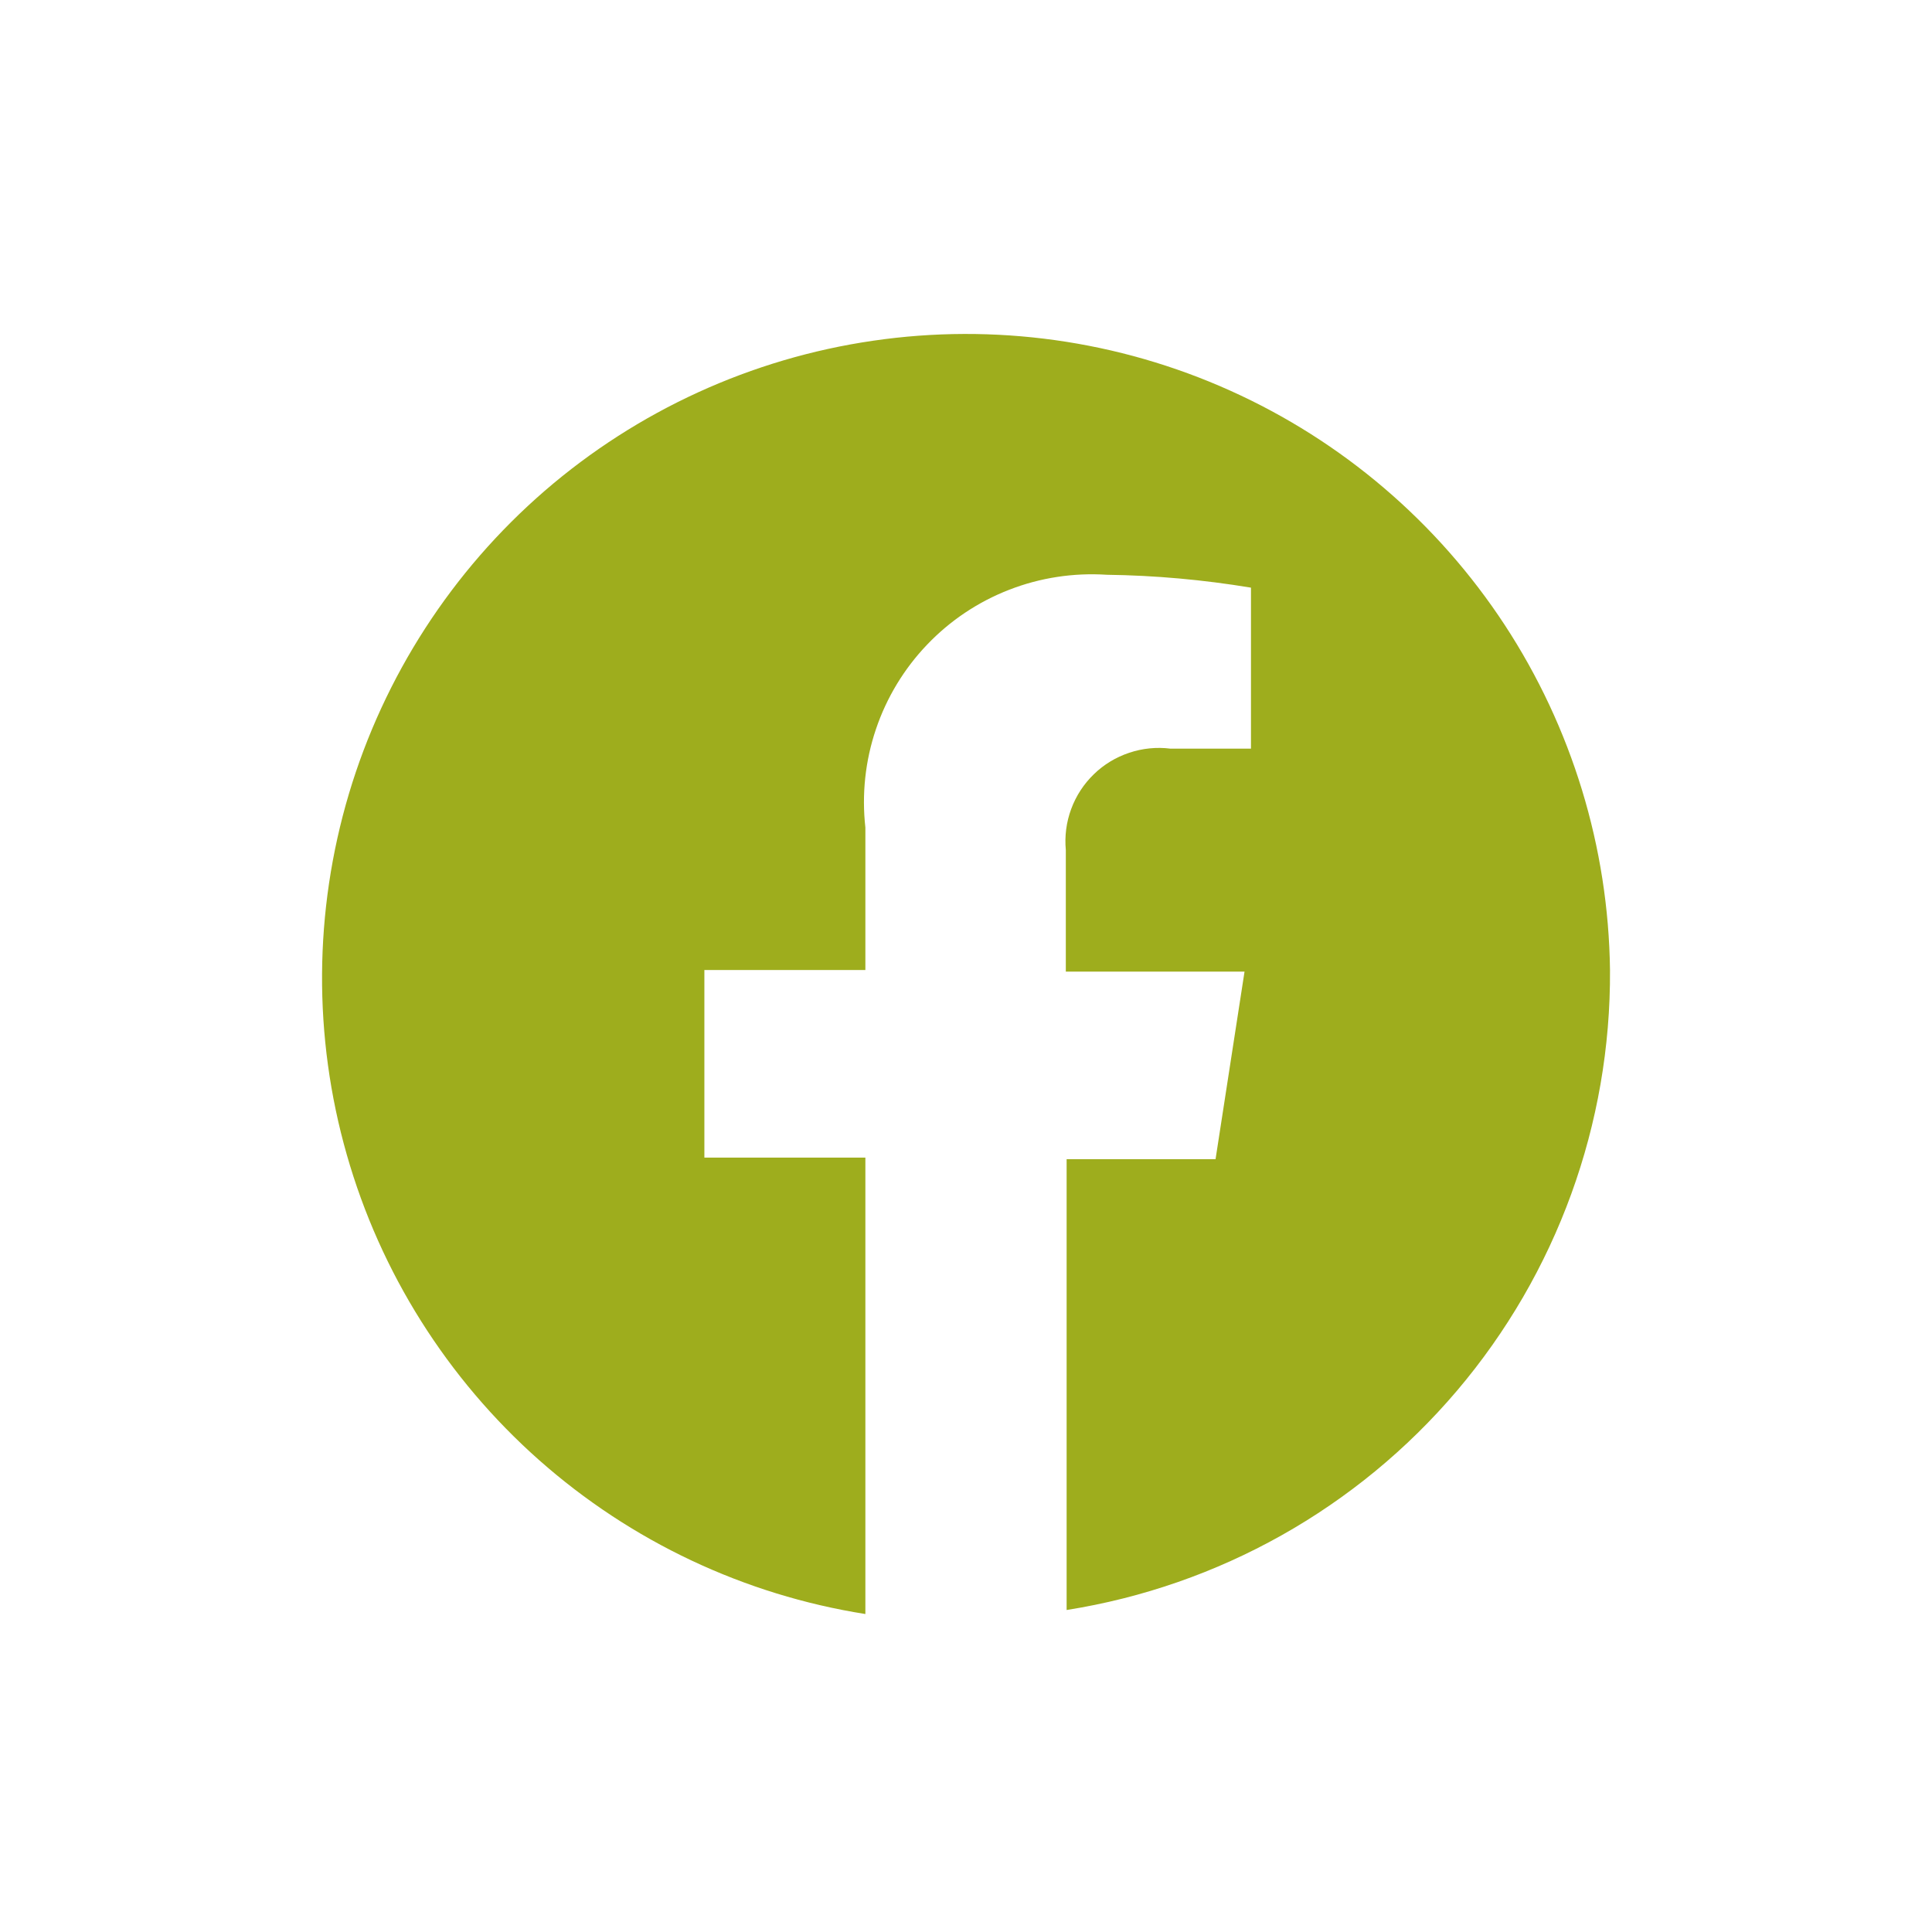
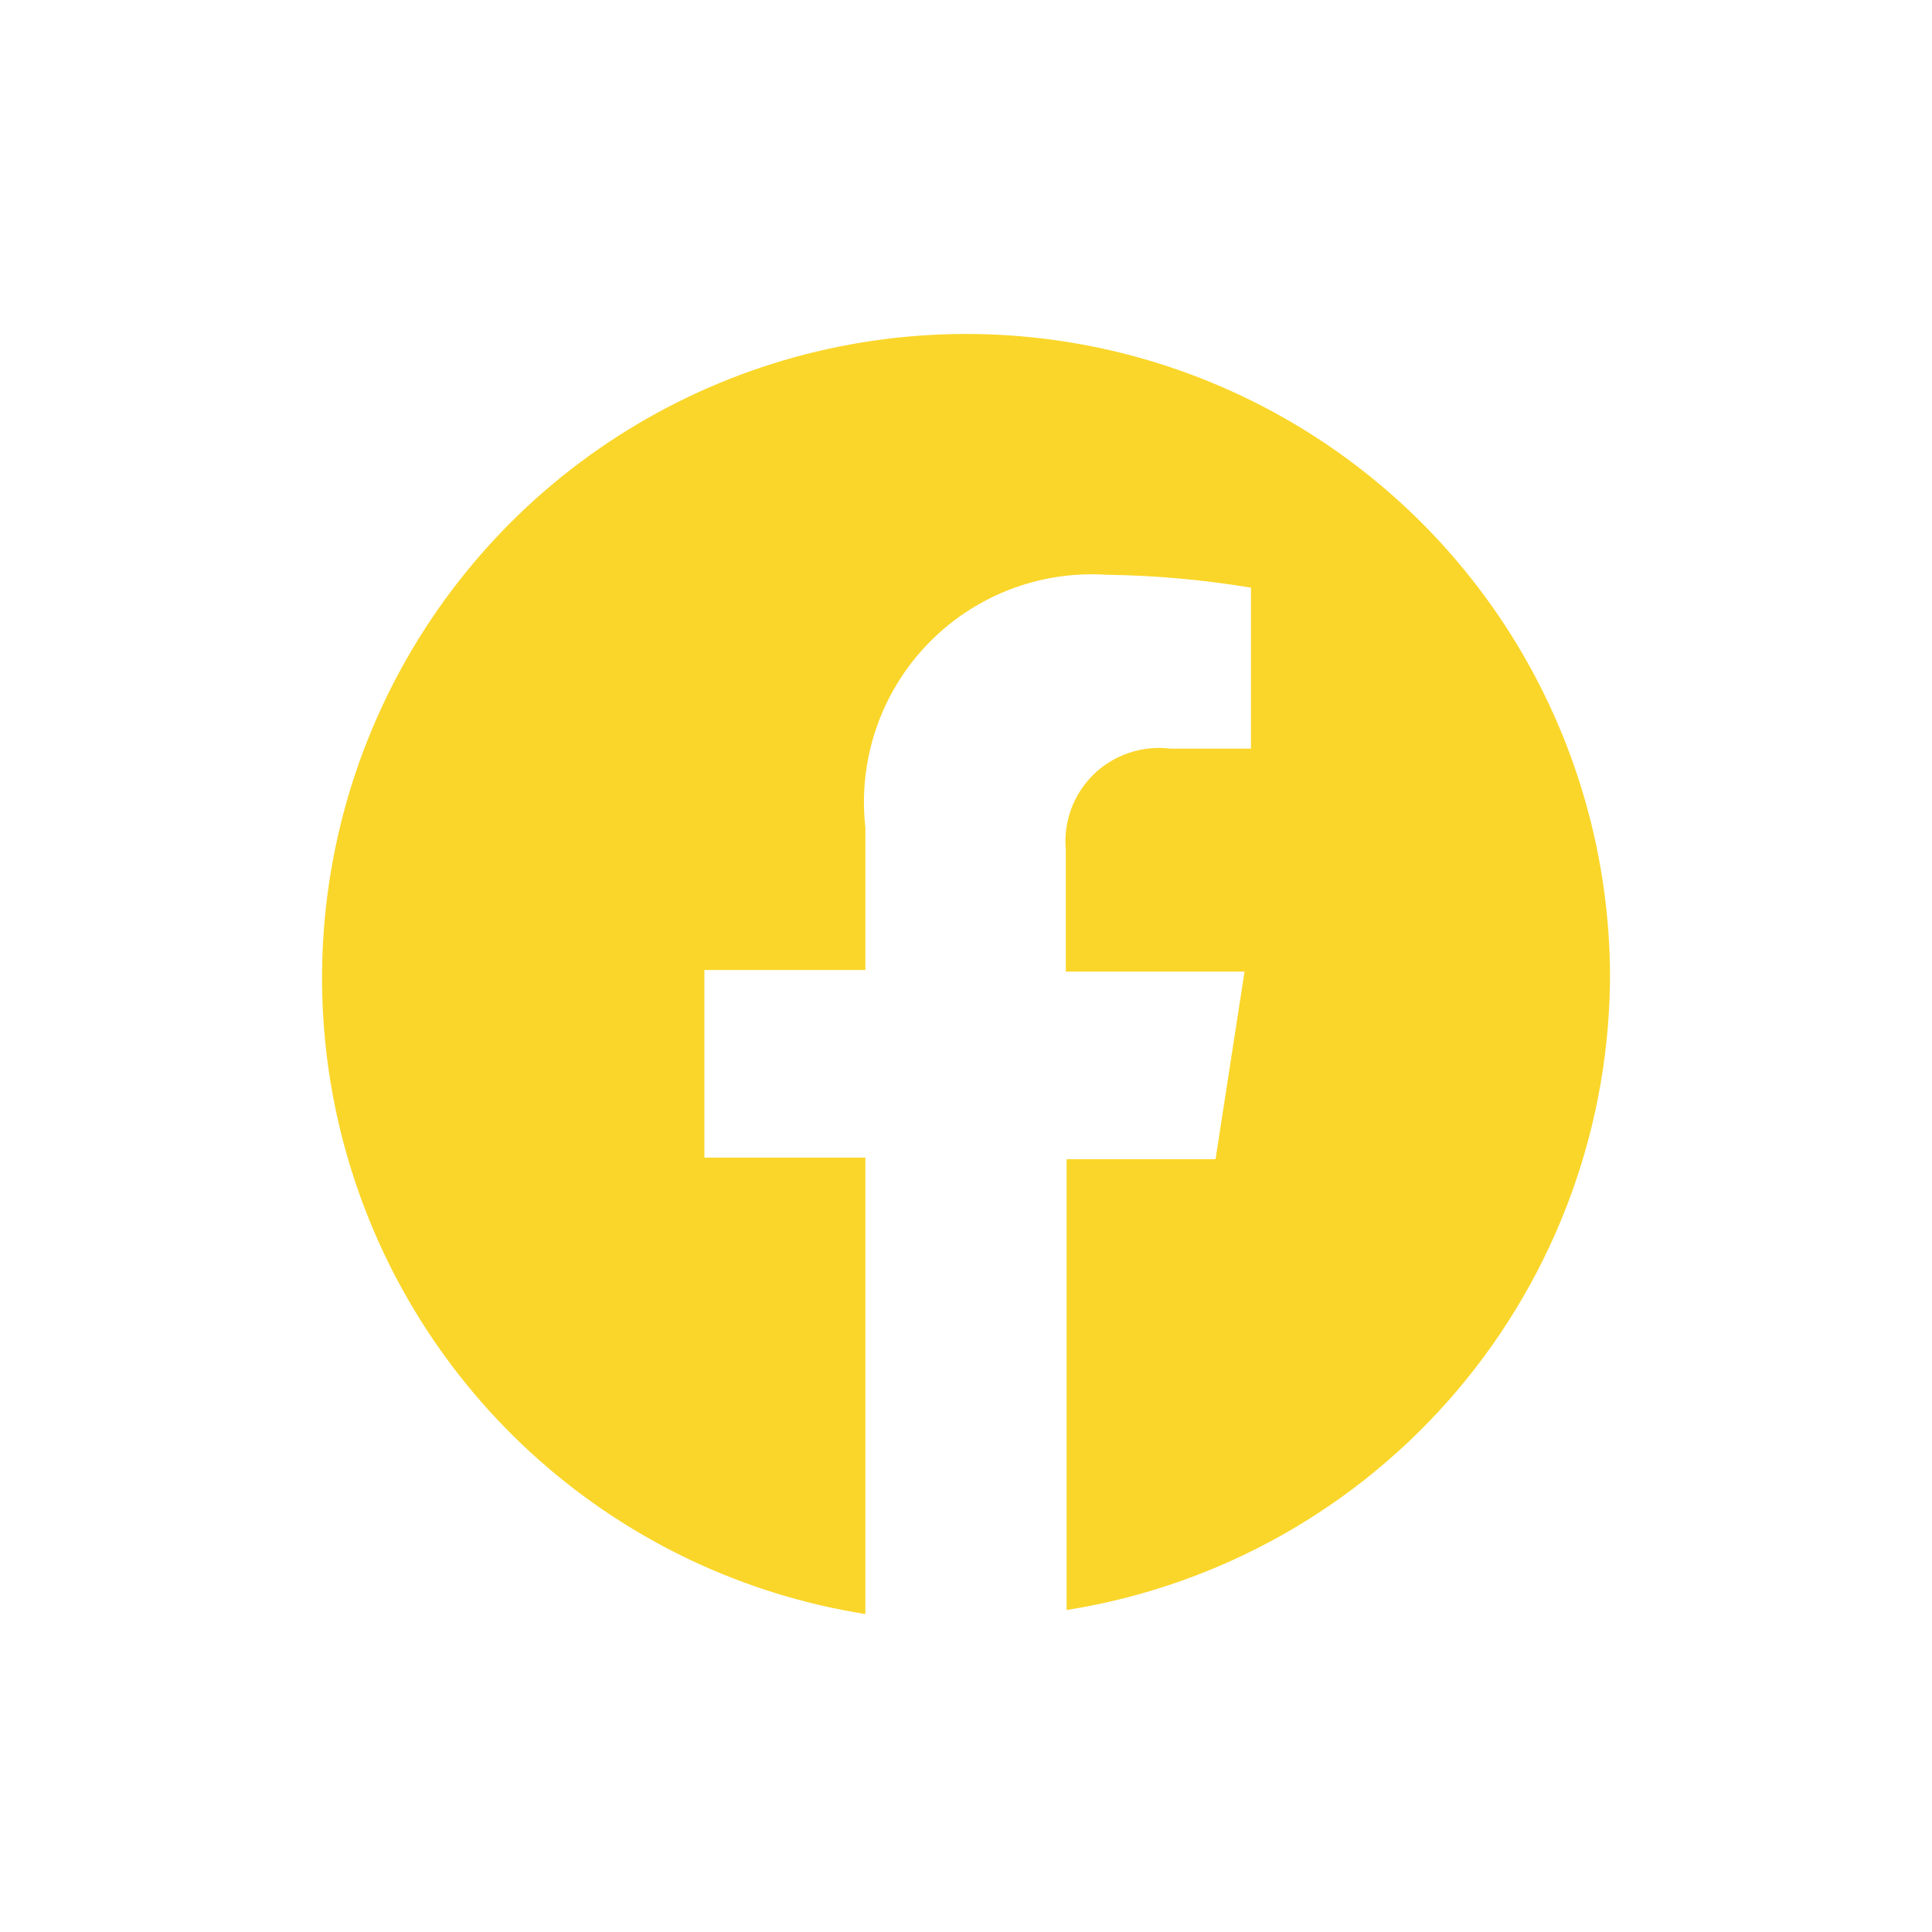
<svg xmlns="http://www.w3.org/2000/svg" width="800px" height="800px" viewBox="0 0 24 24" fill="none">
-   <path d="M20 12.05C19.981 10.525 19.527 9.038 18.692 7.763C17.856 6.488 16.673 5.478 15.283 4.853C13.892 4.227 12.352 4.012 10.843 4.233C9.335 4.453 7.921 5.1 6.767 6.097C5.614 7.095 4.77 8.401 4.334 9.862C3.899 11.323 3.889 12.878 4.308 14.344C4.726 15.81 5.555 17.126 6.696 18.137C7.838 19.148 9.244 19.812 10.75 20.05V14.38H8.75V12.05H10.75V10.28C10.704 9.868 10.748 9.452 10.881 9.059C11.013 8.667 11.23 8.308 11.516 8.009C11.802 7.709 12.15 7.476 12.537 7.326C12.922 7.176 13.337 7.113 13.75 7.14C14.35 7.148 14.948 7.202 15.54 7.3V9.3H14.54C14.368 9.278 14.192 9.296 14.028 9.351C13.863 9.406 13.712 9.497 13.588 9.618C13.463 9.739 13.367 9.886 13.307 10.049C13.246 10.213 13.224 10.387 13.24 10.56V12.07H15.46L15.1 14.4H13.25V20C15.14 19.701 16.86 18.735 18.099 17.276C19.337 15.818 20.012 13.963 20 12.05Z" fill="#9EAD1D" />
+   <path d="M20 12.05C19.981 10.525 19.527 9.038 18.692 7.763C17.856 6.488 16.673 5.478 15.283 4.853C13.892 4.227 12.352 4.012 10.843 4.233C9.335 4.453 7.921 5.1 6.767 6.097C5.614 7.095 4.77 8.401 4.334 9.862C3.899 11.323 3.889 12.878 4.308 14.344C4.726 15.81 5.555 17.126 6.696 18.137C7.838 19.148 9.244 19.812 10.75 20.05V14.38H8.75V12.05H10.75V10.28C10.704 9.868 10.748 9.452 10.881 9.059C11.013 8.667 11.23 8.308 11.516 8.009C11.802 7.709 12.15 7.476 12.537 7.326C12.922 7.176 13.337 7.113 13.75 7.14C14.35 7.148 14.948 7.202 15.54 7.3V9.3H14.54C14.368 9.278 14.192 9.296 14.028 9.351C13.863 9.406 13.712 9.497 13.588 9.618C13.463 9.739 13.367 9.886 13.307 10.049C13.246 10.213 13.224 10.387 13.24 10.56V12.07H15.46L15.1 14.4H13.25V20C15.14 19.701 16.86 18.735 18.099 17.276C19.337 15.818 20.012 13.963 20 12.05Z" fill="#FAD62A" />
</svg>
